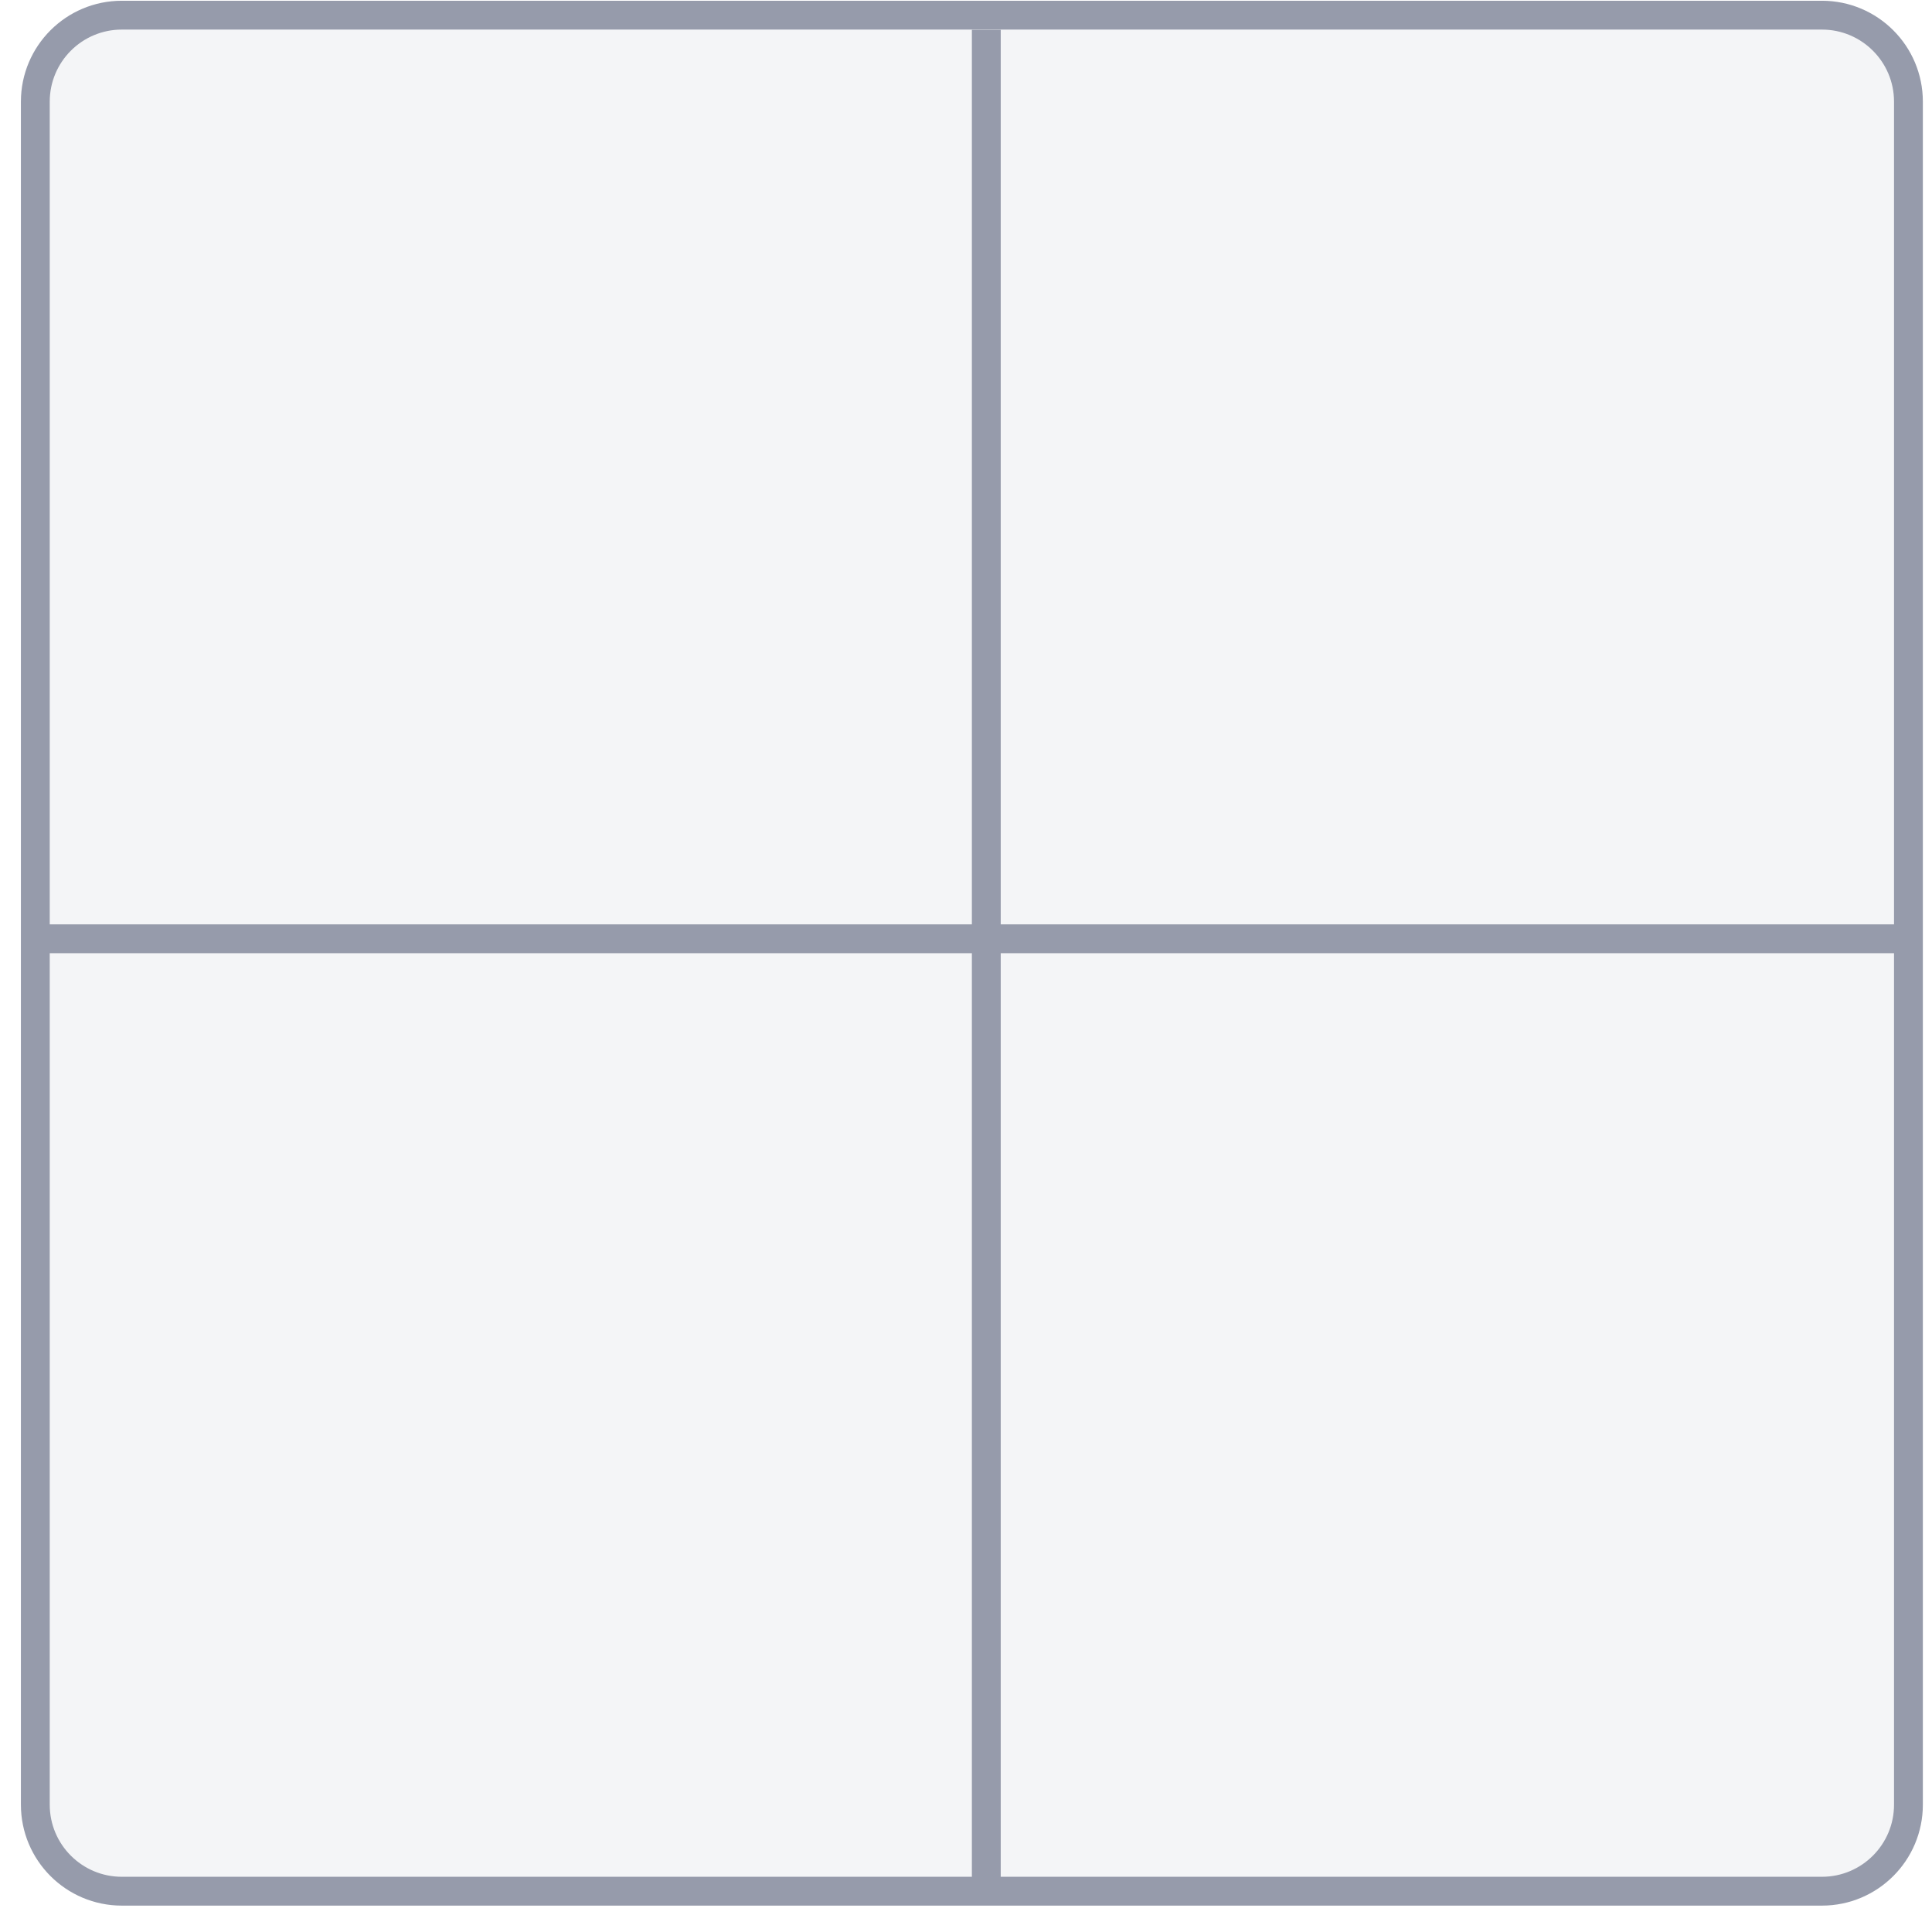
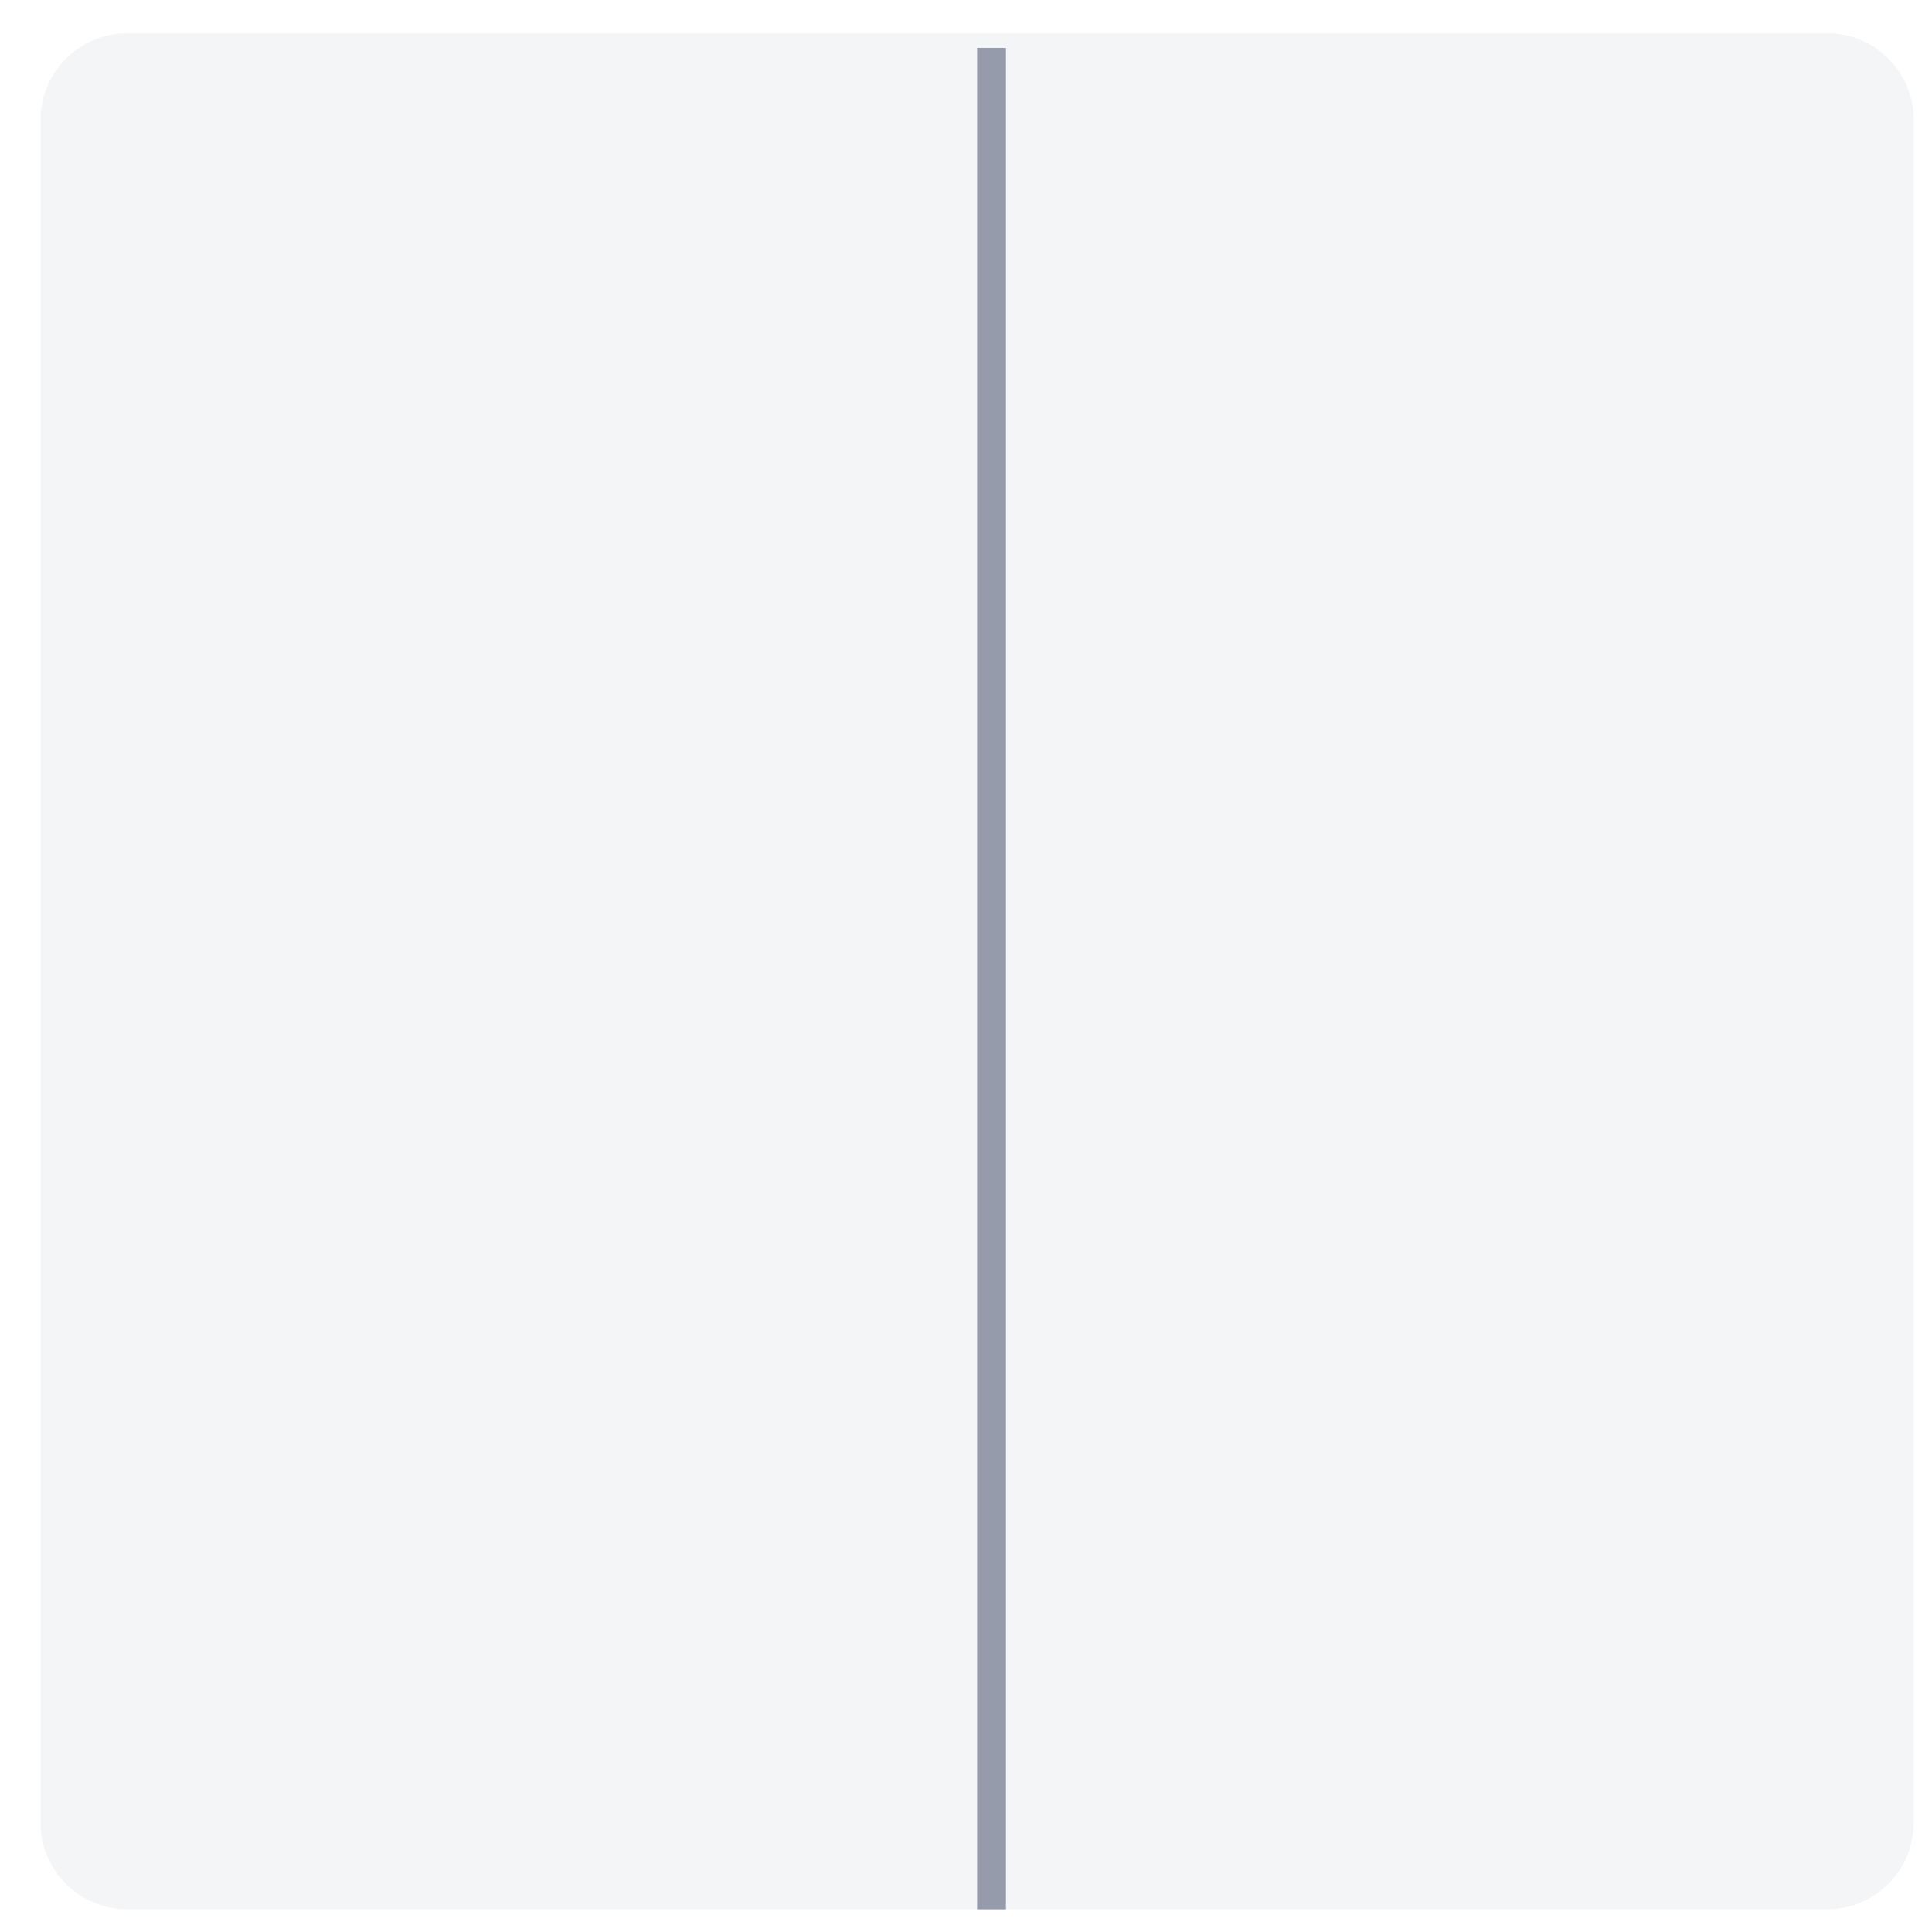
<svg xmlns="http://www.w3.org/2000/svg" width="67" height="67" fill="none" viewBox="0 0 67 67">
-   <rect width="64.958" height="65.059" x="1.225" y=".526" fill="#F4F5F7" stroke="#969BAB" rx="3" />
-   <path stroke="#969BAB" d="M34.204 1.034v64.551M1.225 32.556h64.958" />
+   <rect width="64.958" height="65.059" x="1.407" y="1.153" fill="#F4F5F7" rx="3" />
+   <path stroke="#969BAB" stroke-width="1" d="M34.386 1.661v64.551" />
</svg>
